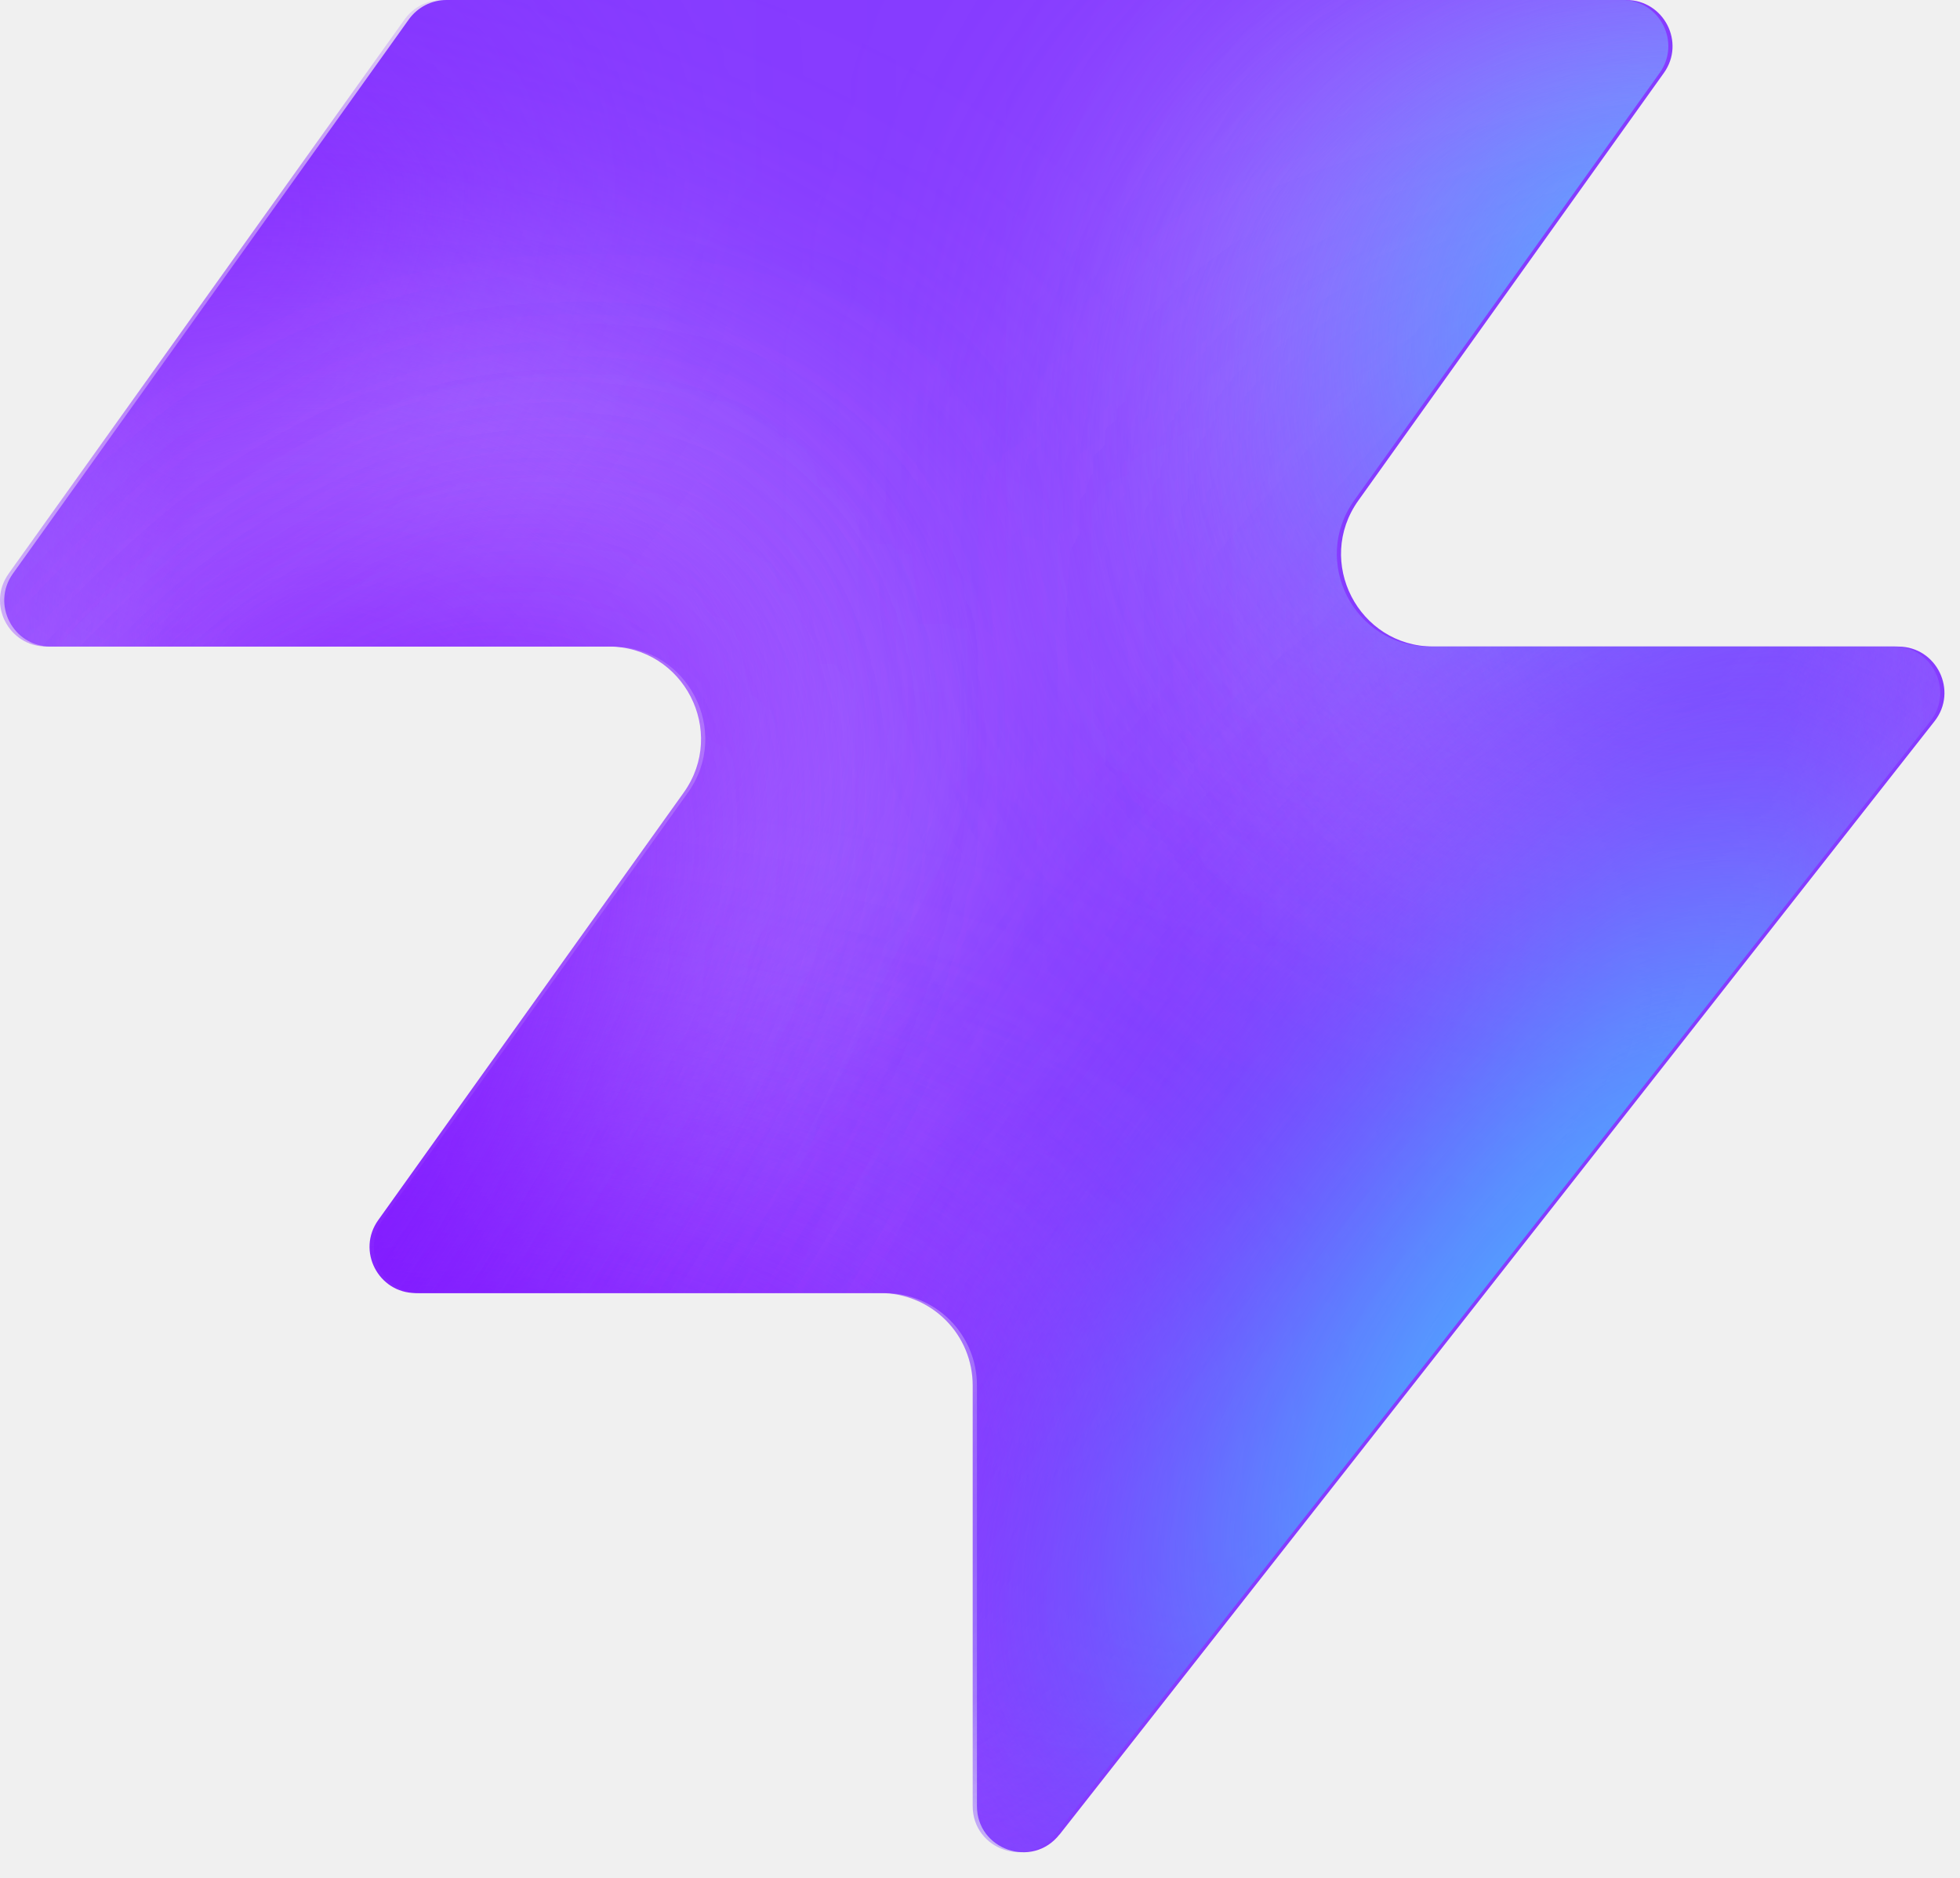
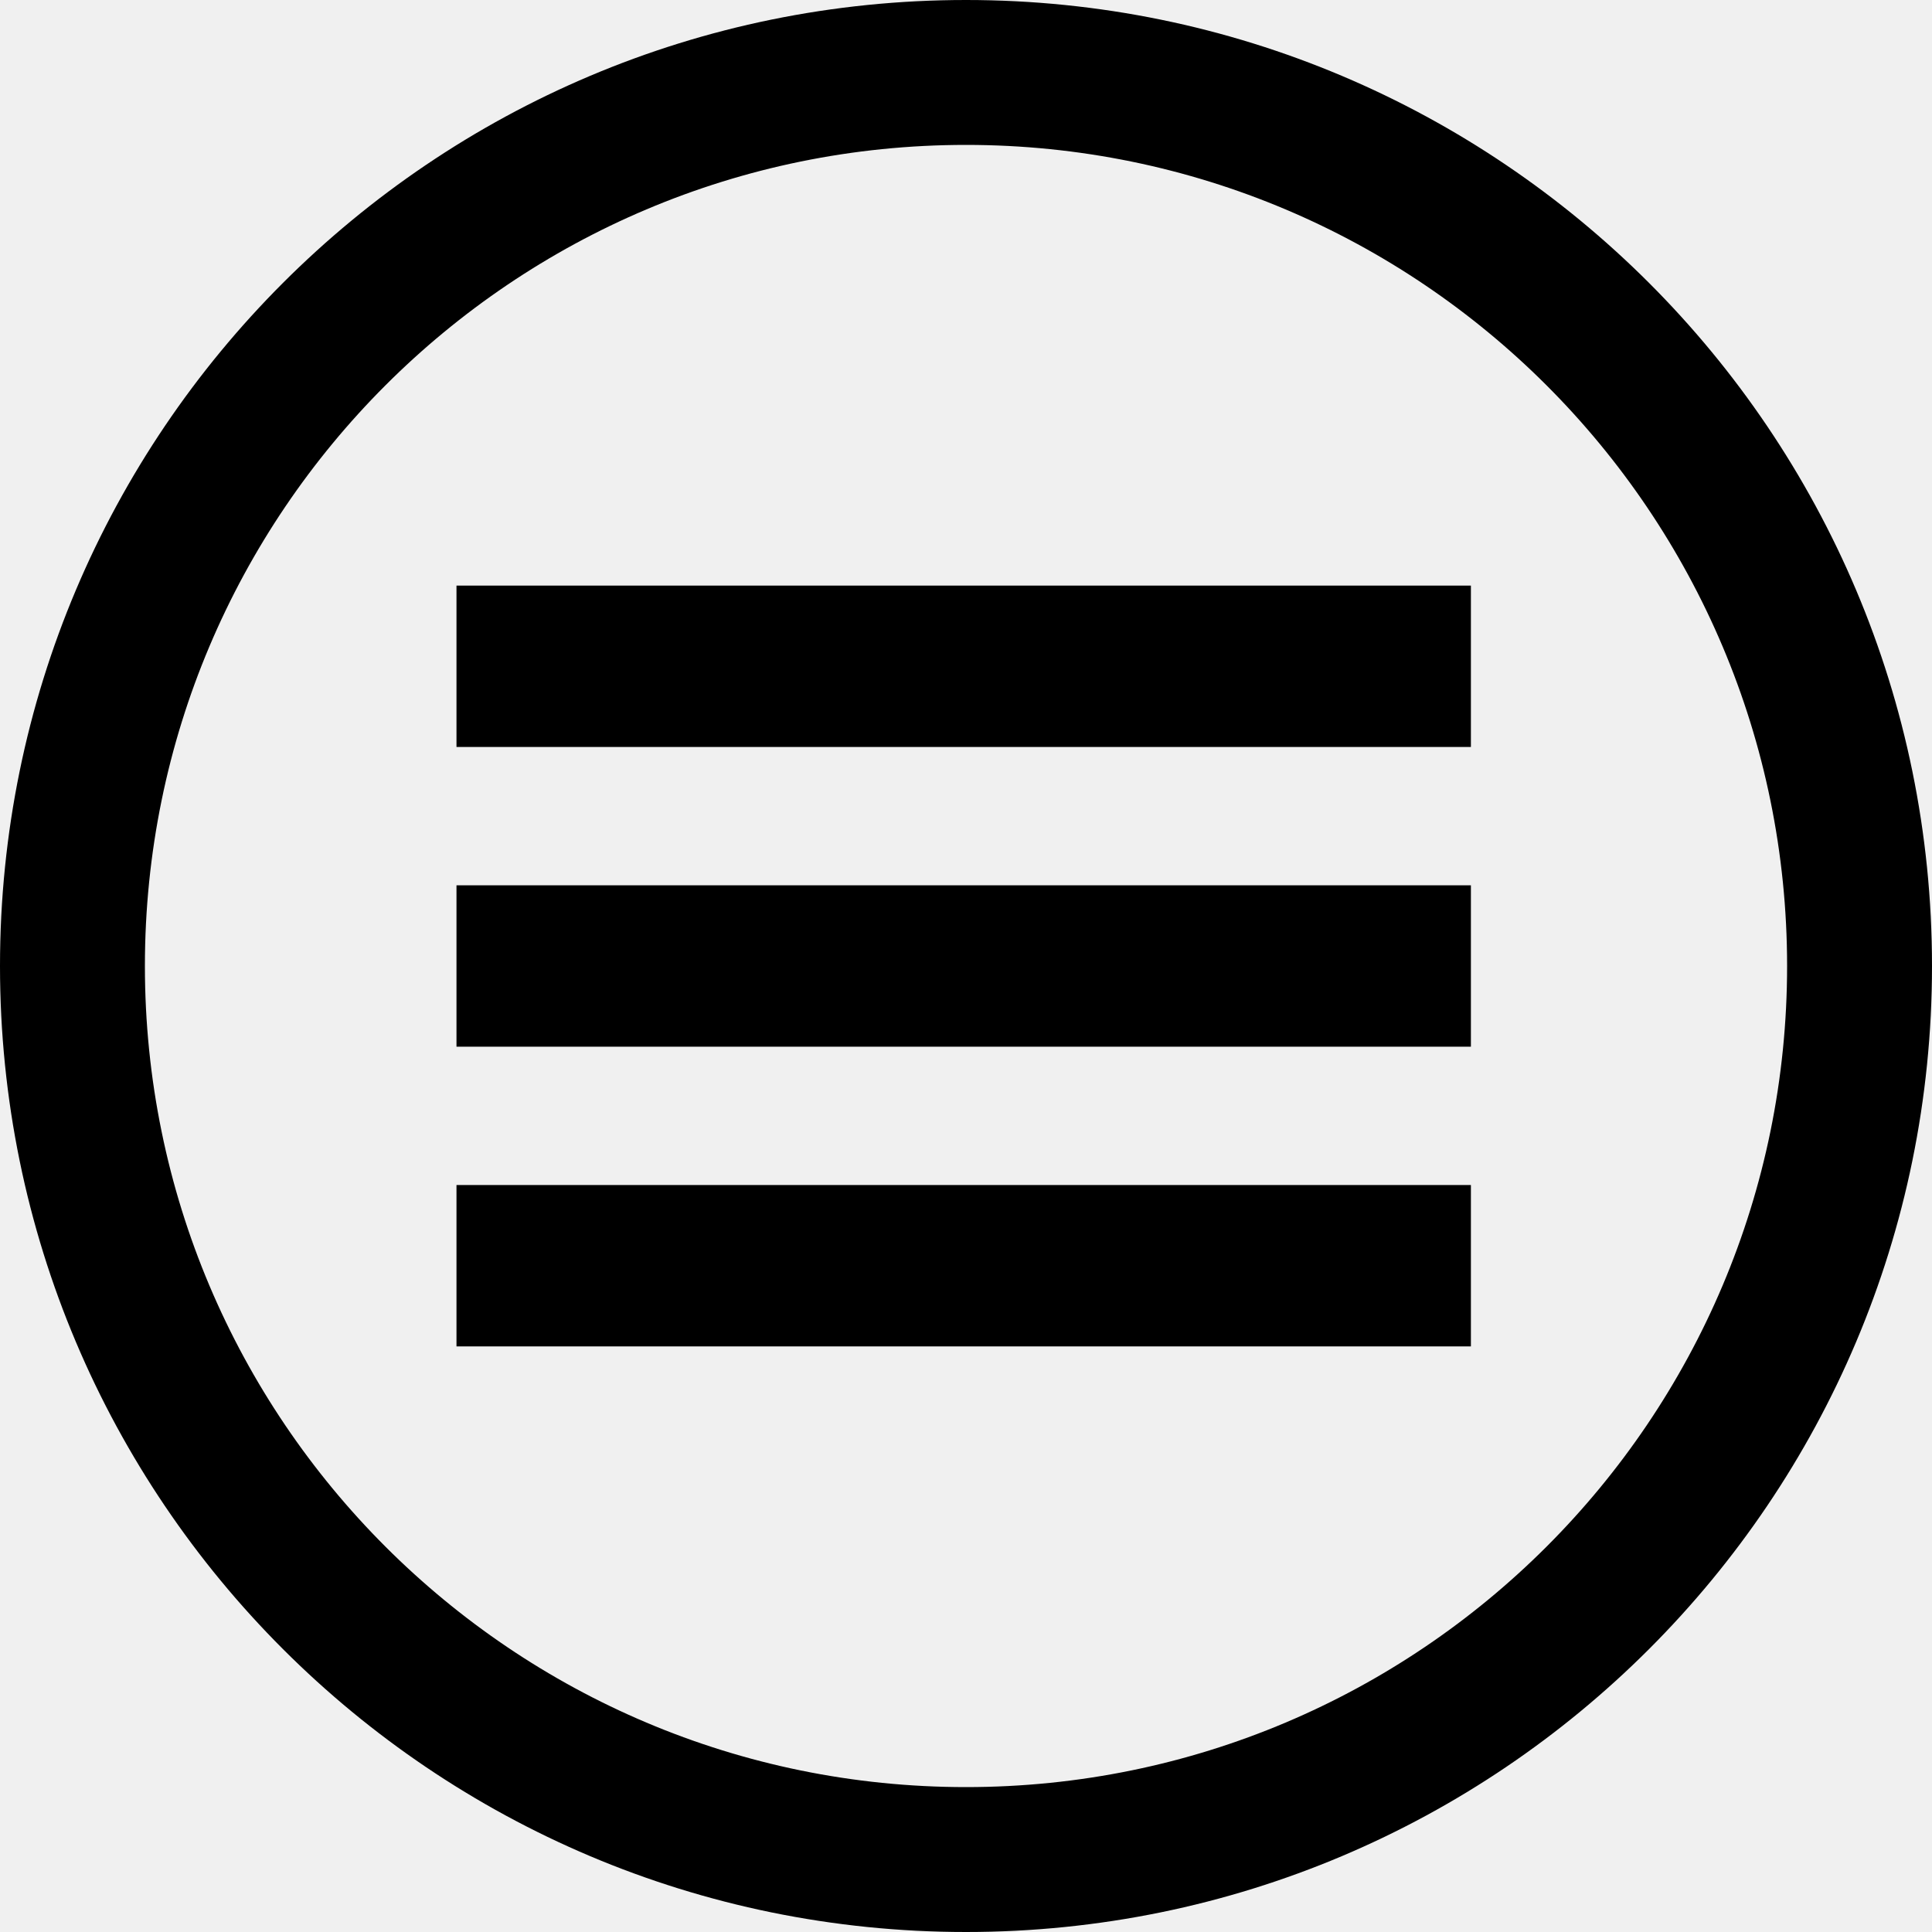
- <svg xmlns="http://www.w3.org/2000/svg" width="48" height="46" fill="none" viewBox="0 0 48 46">
-   <path fill="#863bff" d="M25.946 44.938c-.664.845-2.021.375-2.021-.698V33.937a2.26 2.26 0 0 0-2.262-2.262H10.287c-.92 0-1.456-1.04-.92-1.788l7.48-10.471c1.07-1.497 0-3.578-1.842-3.578H1.237c-.92 0-1.456-1.04-.92-1.788L10.013.474c.214-.297.556-.474.92-.474h28.894c.92 0 1.456 1.04.92 1.788l-7.48 10.471c-1.07 1.498 0 3.579 1.842 3.579h11.377c.943 0 1.473 1.088.89 1.83L25.947 44.94z" style="fill:#863bff;fill:color(display-p3 .525 .23 1);fill-opacity:1" />
-   <mask id="a" width="48" height="46" x="0" y="0" maskUnits="userSpaceOnUse" style="mask-type:alpha">
-     <path fill="#000" d="M25.842 44.938c-.664.844-2.021.375-2.021-.698V33.937a2.26 2.26 0 0 0-2.262-2.262H10.183c-.92 0-1.456-1.04-.92-1.788l7.48-10.471c1.07-1.498 0-3.579-1.842-3.579H1.133c-.92 0-1.456-1.04-.92-1.787L9.91.473c.214-.297.556-.474.92-.474h28.894c.92 0 1.456 1.04.92 1.788l-7.48 10.471c-1.07 1.498 0 3.578 1.842 3.578h11.377c.943 0 1.473 1.088.89 1.832L25.843 44.94z" style="fill:#000;fill-opacity:1" />
-   </mask>
-   <g mask="url(#a)">
-     <g filter="url(#b)">
-       <ellipse cx="5.508" cy="14.704" fill="#ede6ff" rx="5.508" ry="14.704" style="fill:#ede6ff;fill:color(display-p3 .927 .903 1);fill-opacity:1" transform="matrix(.00324 1 1 -.00324 -4.47 31.516)" />
-     </g>
-     <g filter="url(#c)">
-       <ellipse cx="10.399" cy="29.851" fill="#ede6ff" rx="10.399" ry="29.851" style="fill:#ede6ff;fill:color(display-p3 .927 .903 1);fill-opacity:1" transform="matrix(.00324 1 1 -.00324 -39.328 7.883)" />
-     </g>
-     <g filter="url(#d)">
-       <ellipse cx="5.508" cy="30.487" fill="#7e14ff" rx="5.508" ry="30.487" style="fill:#7e14ff;fill:color(display-p3 .492 .077 1);fill-opacity:1" transform="rotate(89.814 -25.913 -14.639)scale(1 -1)" />
-     </g>
-     <g filter="url(#e)">
-       <ellipse cx="5.508" cy="30.599" fill="#7e14ff" rx="5.508" ry="30.599" style="fill:#7e14ff;fill:color(display-p3 .492 .077 1);fill-opacity:1" transform="rotate(89.814 -32.644 -3.334)scale(1 -1)" />
-     </g>
-     <g filter="url(#f)">
-       <ellipse cx="5.508" cy="30.599" fill="#7e14ff" rx="5.508" ry="30.599" style="fill:#7e14ff;fill:color(display-p3 .492 .077 1);fill-opacity:1" transform="matrix(.00324 1 1 -.00324 -34.34 30.47)" />
-     </g>
-     <g filter="url(#g)">
-       <ellipse cx="14.072" cy="22.078" fill="#ede6ff" rx="14.072" ry="22.078" style="fill:#ede6ff;fill:color(display-p3 .927 .903 1);fill-opacity:1" transform="rotate(93.35 24.506 48.493)scale(-1 1)" />
-     </g>
-     <g filter="url(#h)">
-       <ellipse cx="3.47" cy="21.501" fill="#7e14ff" rx="3.47" ry="21.501" style="fill:#7e14ff;fill:color(display-p3 .492 .077 1);fill-opacity:1" transform="rotate(89.009 28.708 47.59)scale(-1 1)" />
-     </g>
-     <g filter="url(#i)">
-       <ellipse cx="3.47" cy="21.501" fill="#7e14ff" rx="3.47" ry="21.501" style="fill:#7e14ff;fill:color(display-p3 .492 .077 1);fill-opacity:1" transform="rotate(89.009 28.708 47.59)scale(-1 1)" />
-     </g>
-     <g filter="url(#j)">
-       <ellipse cx=".387" cy="8.972" fill="#7e14ff" rx="4.407" ry="29.108" style="fill:#7e14ff;fill:color(display-p3 .492 .077 1);fill-opacity:1" transform="rotate(39.51 .387 8.972)" />
-     </g>
-     <g filter="url(#k)">
-       <ellipse cx="47.523" cy="-6.092" fill="#7e14ff" rx="4.407" ry="29.108" style="fill:#7e14ff;fill:color(display-p3 .492 .077 1);fill-opacity:1" transform="rotate(37.892 47.523 -6.092)" />
-     </g>
-     <g filter="url(#l)">
-       <ellipse cx="41.412" cy="6.333" fill="#47bfff" rx="5.971" ry="9.665" style="fill:#47bfff;fill:color(display-p3 .28 .748 1);fill-opacity:1" transform="rotate(37.892 41.412 6.333)" />
-     </g>
-     <g filter="url(#m)">
-       <ellipse cx="-1.879" cy="38.332" fill="#7e14ff" rx="4.407" ry="29.108" style="fill:#7e14ff;fill:color(display-p3 .492 .077 1);fill-opacity:1" transform="rotate(37.892 -1.88 38.332)" />
-     </g>
-     <g filter="url(#n)">
-       <ellipse cx="-1.879" cy="38.332" fill="#7e14ff" rx="4.407" ry="29.108" style="fill:#7e14ff;fill:color(display-p3 .492 .077 1);fill-opacity:1" transform="rotate(37.892 -1.88 38.332)" />
-     </g>
-     <g filter="url(#o)">
-       <ellipse cx="35.651" cy="29.907" fill="#7e14ff" rx="4.407" ry="29.108" style="fill:#7e14ff;fill:color(display-p3 .492 .077 1);fill-opacity:1" transform="rotate(37.892 35.651 29.907)" />
-     </g>
-     <g filter="url(#p)">
-       <ellipse cx="38.418" cy="32.4" fill="#47bfff" rx="5.971" ry="15.297" style="fill:#47bfff;fill:color(display-p3 .28 .748 1);fill-opacity:1" transform="rotate(37.892 38.418 32.4)" />
-     </g>
+ <svg xmlns="http://www.w3.org/2000/svg" width="419" height="419" viewBox="0 0 419 419" fill="none">
+   <g clip-path="url(#clip0_90_91)">
+     <rect x="99" y="127" width="220" height="35" fill="black" />
+     <rect x="99" y="192" width="220" height="35" fill="black" />
+     <rect x="99" y="257" width="220" height="35" fill="black" />
+     <path d="M419 209.5C419 325.204 325.204 419 209.5 419C93.796 419 0 325.204 0 209.5C0 93.796 93.796 0 209.5 0C325.204 0 419 93.796 419 209.5ZM31.425 209.5C31.425 307.848 111.152 387.575 209.5 387.575C307.848 387.575 387.575 307.848 387.575 209.5C387.575 111.152 307.848 31.425 209.5 31.425C111.152 31.425 31.425 111.152 31.425 209.5Z" fill="black" />
  </g>
  <defs>
-     <filter id="b" width="60.045" height="41.654" x="-19.77" y="16.149" color-interpolation-filters="sRGB" filterUnits="userSpaceOnUse">
-       <feFlood flood-opacity="0" result="BackgroundImageFix" />
-       <feBlend in="SourceGraphic" in2="BackgroundImageFix" result="shape" />
-       <feGaussianBlur result="effect1_foregroundBlur_2002_17158" stdDeviation="7.659" />
-     </filter>
-     <filter id="c" width="90.34" height="51.437" x="-54.613" y="-7.533" color-interpolation-filters="sRGB" filterUnits="userSpaceOnUse">
-       <feFlood flood-opacity="0" result="BackgroundImageFix" />
-       <feBlend in="SourceGraphic" in2="BackgroundImageFix" result="shape" />
-       <feGaussianBlur result="effect1_foregroundBlur_2002_17158" stdDeviation="7.659" />
-     </filter>
-     <filter id="d" width="79.355" height="29.4" x="-49.64" y="2.03" color-interpolation-filters="sRGB" filterUnits="userSpaceOnUse">
-       <feFlood flood-opacity="0" result="BackgroundImageFix" />
-       <feBlend in="SourceGraphic" in2="BackgroundImageFix" result="shape" />
-       <feGaussianBlur result="effect1_foregroundBlur_2002_17158" stdDeviation="4.596" />
-     </filter>
-     <filter id="e" width="79.579" height="29.4" x="-45.045" y="20.029" color-interpolation-filters="sRGB" filterUnits="userSpaceOnUse">
-       <feFlood flood-opacity="0" result="BackgroundImageFix" />
-       <feBlend in="SourceGraphic" in2="BackgroundImageFix" result="shape" />
-       <feGaussianBlur result="effect1_foregroundBlur_2002_17158" stdDeviation="4.596" />
-     </filter>
-     <filter id="f" width="79.579" height="29.4" x="-43.513" y="21.178" color-interpolation-filters="sRGB" filterUnits="userSpaceOnUse">
-       <feFlood flood-opacity="0" result="BackgroundImageFix" />
-       <feBlend in="SourceGraphic" in2="BackgroundImageFix" result="shape" />
-       <feGaussianBlur result="effect1_foregroundBlur_2002_17158" stdDeviation="4.596" />
-     </filter>
-     <filter id="g" width="74.749" height="58.852" x="15.756" y="-17.901" color-interpolation-filters="sRGB" filterUnits="userSpaceOnUse">
-       <feFlood flood-opacity="0" result="BackgroundImageFix" />
-       <feBlend in="SourceGraphic" in2="BackgroundImageFix" result="shape" />
-       <feGaussianBlur result="effect1_foregroundBlur_2002_17158" stdDeviation="7.659" />
-     </filter>
-     <filter id="h" width="61.377" height="25.362" x="23.548" y="2.284" color-interpolation-filters="sRGB" filterUnits="userSpaceOnUse">
-       <feFlood flood-opacity="0" result="BackgroundImageFix" />
-       <feBlend in="SourceGraphic" in2="BackgroundImageFix" result="shape" />
-       <feGaussianBlur result="effect1_foregroundBlur_2002_17158" stdDeviation="4.596" />
-     </filter>
-     <filter id="i" width="61.377" height="25.362" x="23.548" y="2.284" color-interpolation-filters="sRGB" filterUnits="userSpaceOnUse">
-       <feFlood flood-opacity="0" result="BackgroundImageFix" />
-       <feBlend in="SourceGraphic" in2="BackgroundImageFix" result="shape" />
-       <feGaussianBlur result="effect1_foregroundBlur_2002_17158" stdDeviation="4.596" />
-     </filter>
-     <filter id="j" width="56.045" height="63.649" x="-27.636" y="-22.853" color-interpolation-filters="sRGB" filterUnits="userSpaceOnUse">
-       <feFlood flood-opacity="0" result="BackgroundImageFix" />
-       <feBlend in="SourceGraphic" in2="BackgroundImageFix" result="shape" />
-       <feGaussianBlur result="effect1_foregroundBlur_2002_17158" stdDeviation="4.596" />
-     </filter>
-     <filter id="k" width="54.814" height="64.646" x="20.116" y="-38.415" color-interpolation-filters="sRGB" filterUnits="userSpaceOnUse">
-       <feFlood flood-opacity="0" result="BackgroundImageFix" />
-       <feBlend in="SourceGraphic" in2="BackgroundImageFix" result="shape" />
-       <feGaussianBlur result="effect1_foregroundBlur_2002_17158" stdDeviation="4.596" />
-     </filter>
-     <filter id="l" width="33.541" height="35.313" x="24.641" y="-11.323" color-interpolation-filters="sRGB" filterUnits="userSpaceOnUse">
-       <feFlood flood-opacity="0" result="BackgroundImageFix" />
-       <feBlend in="SourceGraphic" in2="BackgroundImageFix" result="shape" />
-       <feGaussianBlur result="effect1_foregroundBlur_2002_17158" stdDeviation="4.596" />
-     </filter>
-     <filter id="m" width="54.814" height="64.646" x="-29.286" y="6.009" color-interpolation-filters="sRGB" filterUnits="userSpaceOnUse">
-       <feFlood flood-opacity="0" result="BackgroundImageFix" />
-       <feBlend in="SourceGraphic" in2="BackgroundImageFix" result="shape" />
-       <feGaussianBlur result="effect1_foregroundBlur_2002_17158" stdDeviation="4.596" />
-     </filter>
-     <filter id="n" width="54.814" height="64.646" x="-29.286" y="6.009" color-interpolation-filters="sRGB" filterUnits="userSpaceOnUse">
-       <feFlood flood-opacity="0" result="BackgroundImageFix" />
-       <feBlend in="SourceGraphic" in2="BackgroundImageFix" result="shape" />
-       <feGaussianBlur result="effect1_foregroundBlur_2002_17158" stdDeviation="4.596" />
-     </filter>
-     <filter id="o" width="54.814" height="64.646" x="8.244" y="-2.416" color-interpolation-filters="sRGB" filterUnits="userSpaceOnUse">
-       <feFlood flood-opacity="0" result="BackgroundImageFix" />
-       <feBlend in="SourceGraphic" in2="BackgroundImageFix" result="shape" />
-       <feGaussianBlur result="effect1_foregroundBlur_2002_17158" stdDeviation="4.596" />
-     </filter>
-     <filter id="p" width="39.409" height="43.623" x="18.713" y="10.588" color-interpolation-filters="sRGB" filterUnits="userSpaceOnUse">
-       <feFlood flood-opacity="0" result="BackgroundImageFix" />
-       <feBlend in="SourceGraphic" in2="BackgroundImageFix" result="shape" />
-       <feGaussianBlur result="effect1_foregroundBlur_2002_17158" stdDeviation="4.596" />
-     </filter>
+     <clipPath id="clip0_90_91">
+       <rect width="419" height="419" fill="white" />
+     </clipPath>
  </defs>
</svg>
